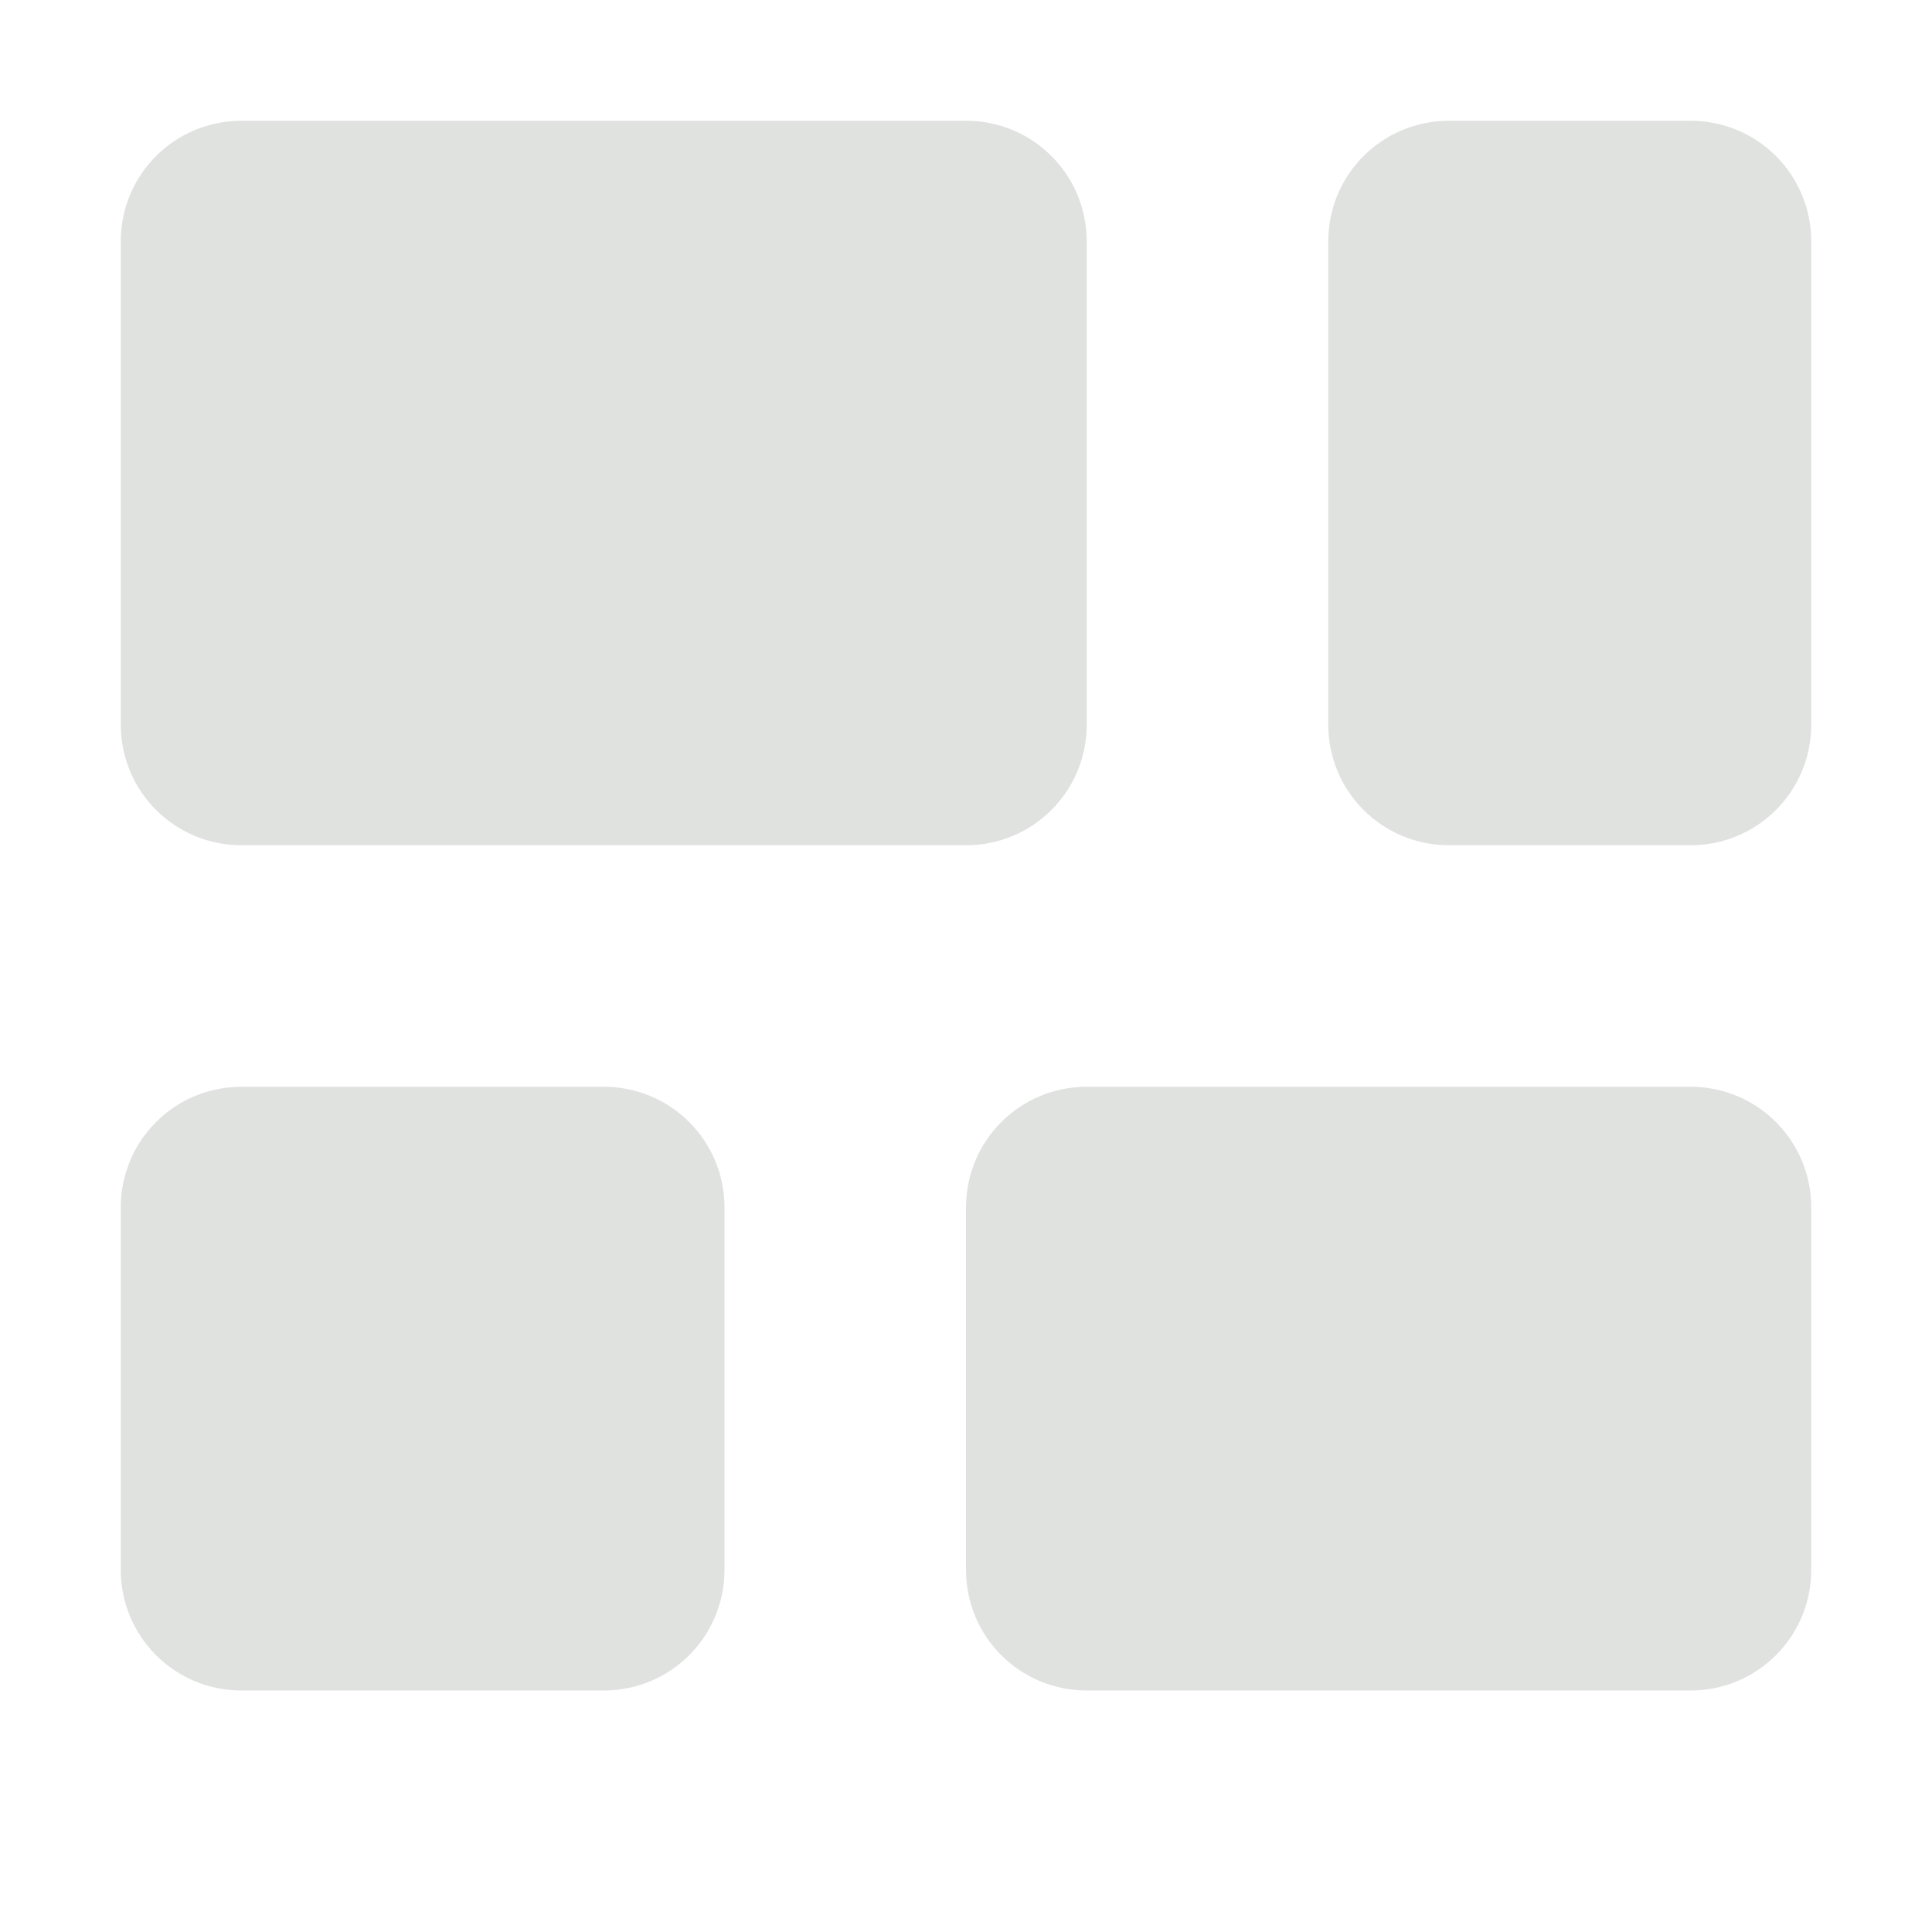
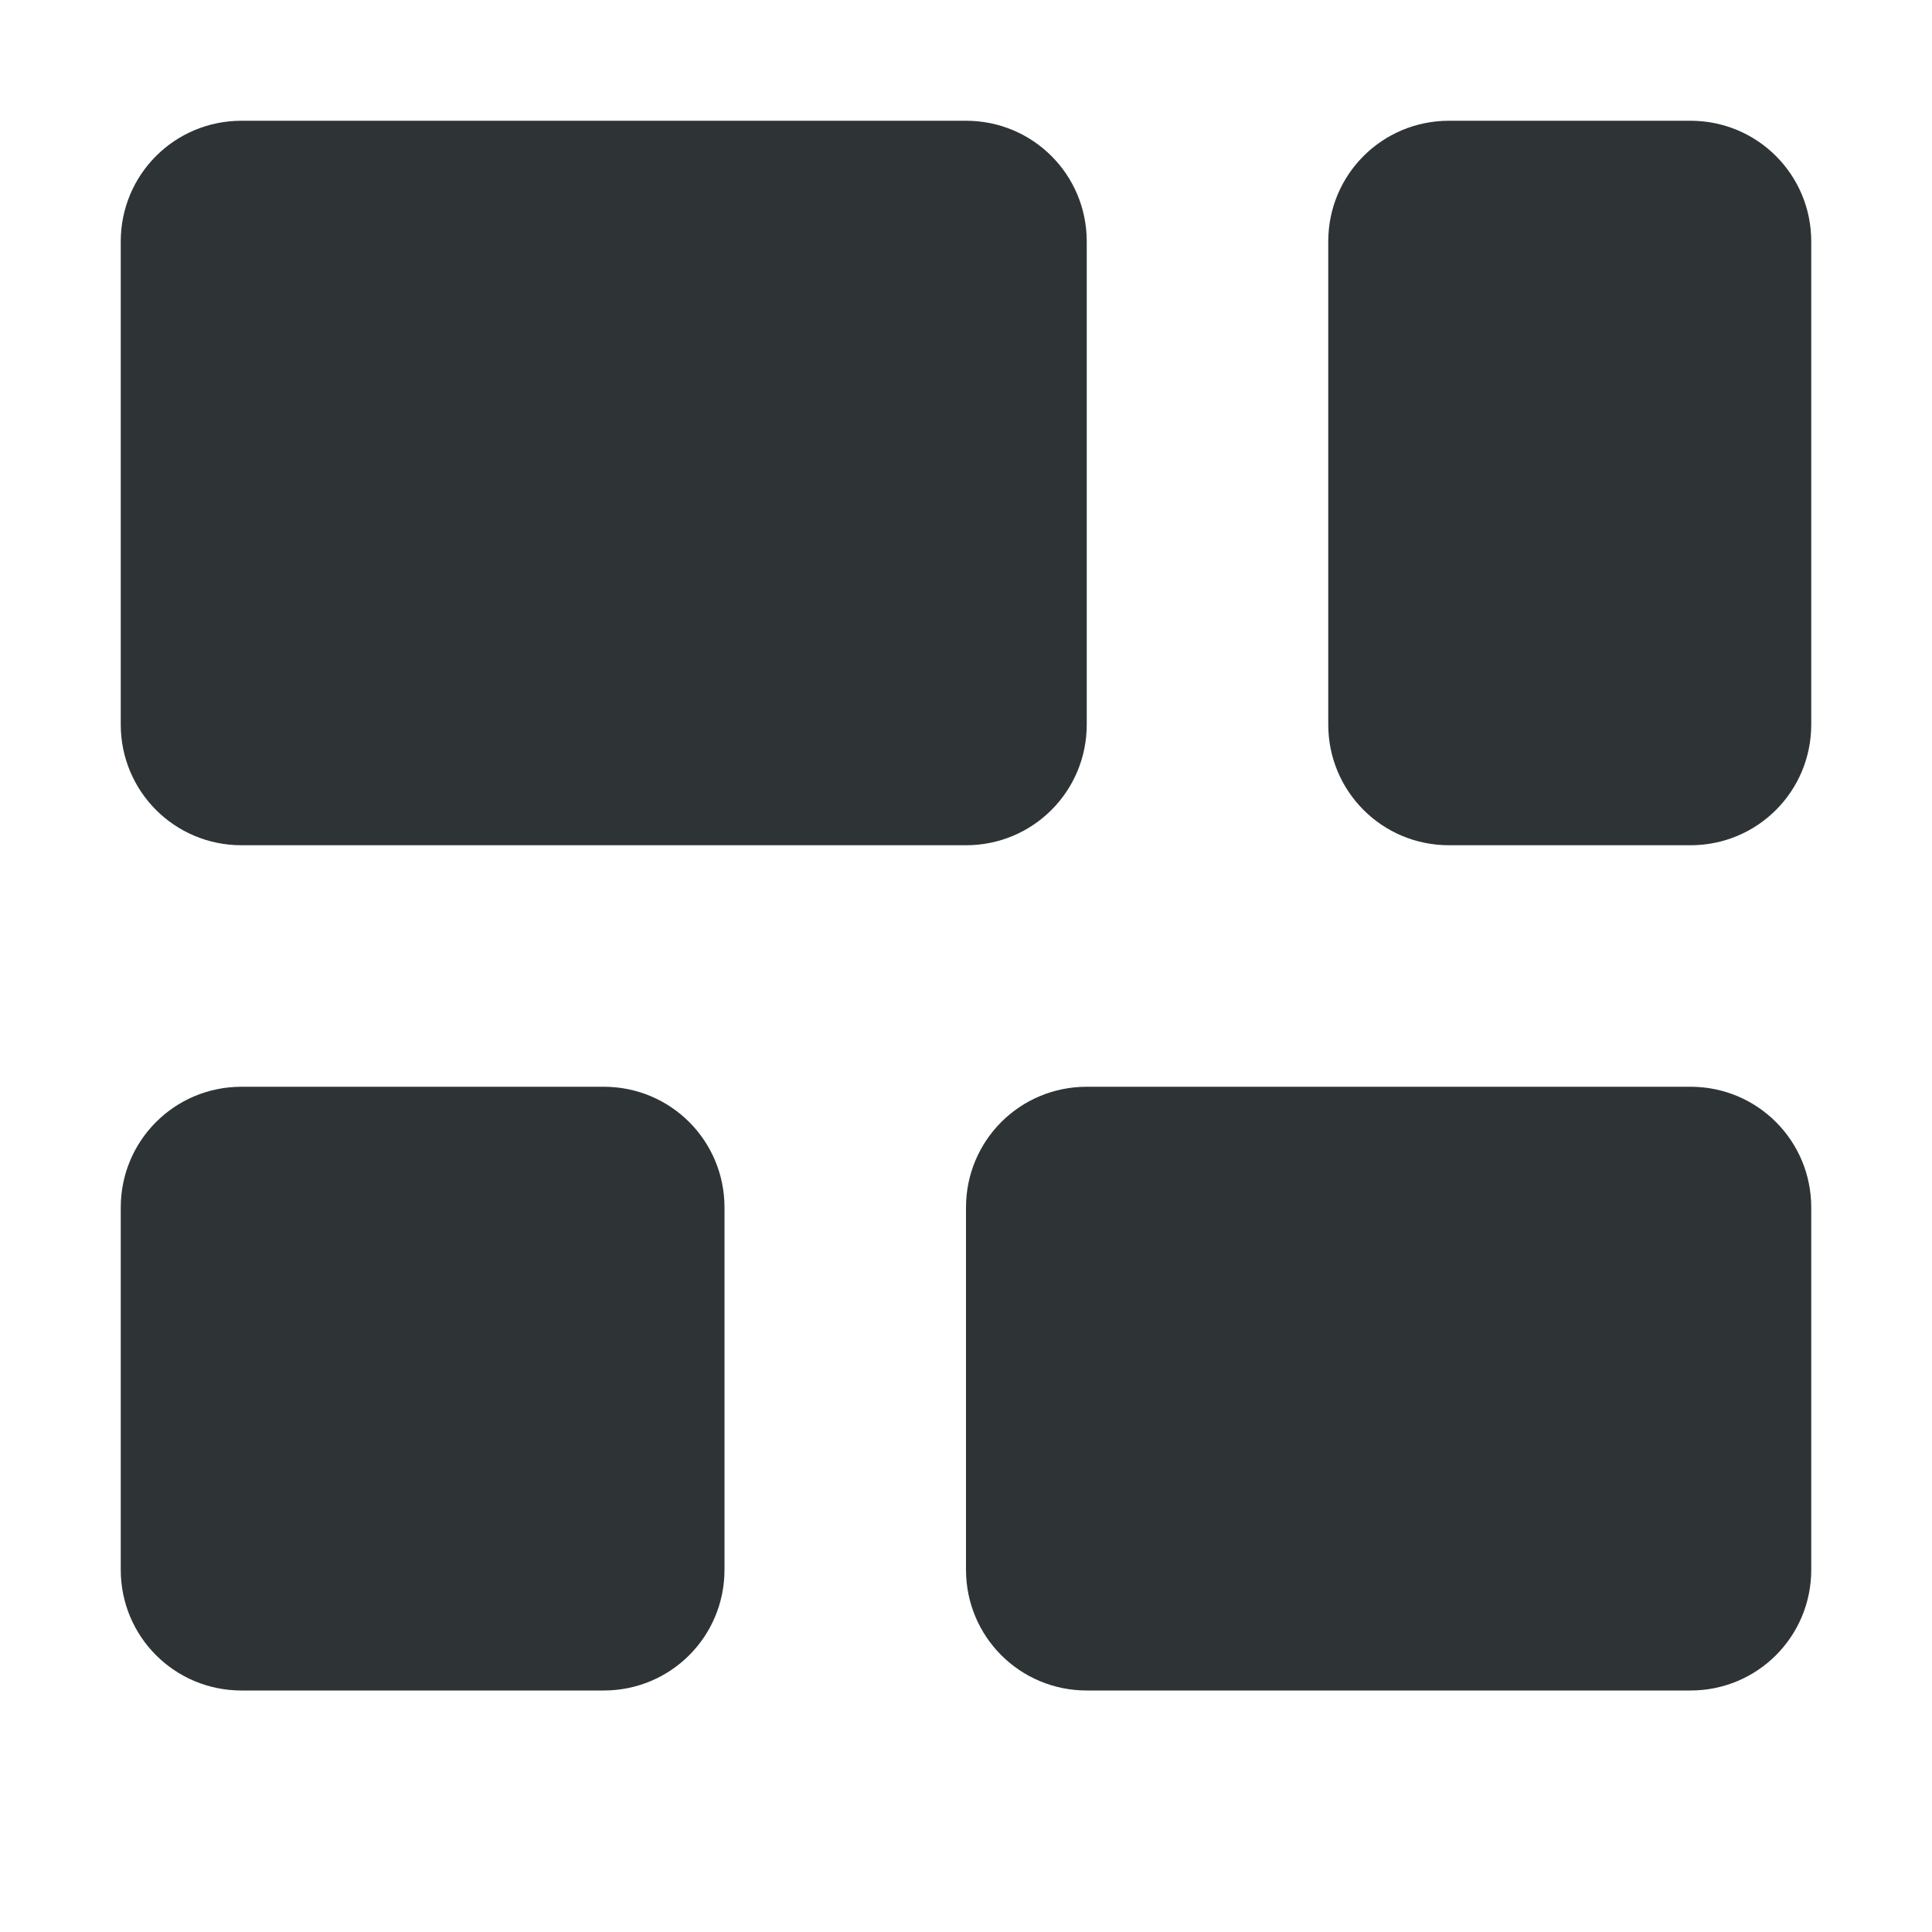
<svg xmlns="http://www.w3.org/2000/svg" height="16px" width="16px" version="1.1">
  <g>
-     <g transform="translate(178 -1085.7)" fill="#a7aba7">
-       <path opacity=".35" d="m-176 1086.7c-0.554 0-1 0.446-1 1v4c0 0.554 0.446 1 1 1h6c0.554 0 1-0.446 1-1v-4c0-0.554-0.446-1-1-1h-6z" />
-       <path opacity=".35" d="m-166 1086.7c-0.554 0-1 0.446-1 1v4c0 0.554 0.446 1 1 1h2c0.554 0 1-0.446 1-1v-4c0-0.554-0.446-1-1-1h-2z" />
-       <path opacity=".35" d="m-176 1094.7c-0.554 0-1 0.446-1 1v3c0 0.554 0.446 1 1 1h3c0.554 0 1-0.446 1-1v-3c0-0.554-0.446-1-1-1h-3z" />
-       <path opacity=".35" d="m-169 1094.7c-0.554 0-1 0.446-1 1v3c0 0.554 0.446 1 1 1h5c0.554 0 1-0.446 1-1v-3c0-0.554-0.446-1-1-1h-5z" />
-     </g>
+     <path fill="#2e3436" d="m2 1c-0.554 0-1 0.446-1 1v4c0 0.554 0.446 1 1 1h6c0.554 0 1-0.446 1-1v-4c0-0.554-0.446-1-1-1h-6zm10 0c-0.554 0-1 0.446-1 1v4c0 0.554 0.446 1 1 1h2c0.554 0 1-0.446 1-1v-4c0-0.554-0.446-1-1-1h-2zm-10 8c-0.554 0-1 0.446-1 1v3c0 0.554 0.446 1 1 1h3c0.554 0 1-0.446 1-1v-3c0-0.554-0.446-1-1-1h-3zm7 0c-0.554 0-1 0.446-1 1v3c0 0.554 0.446 1 1 1h5c0.554 0 1-0.446 1-1v-3c0-0.554-0.446-1-1-1h-5z" />
  </g>
</svg>
